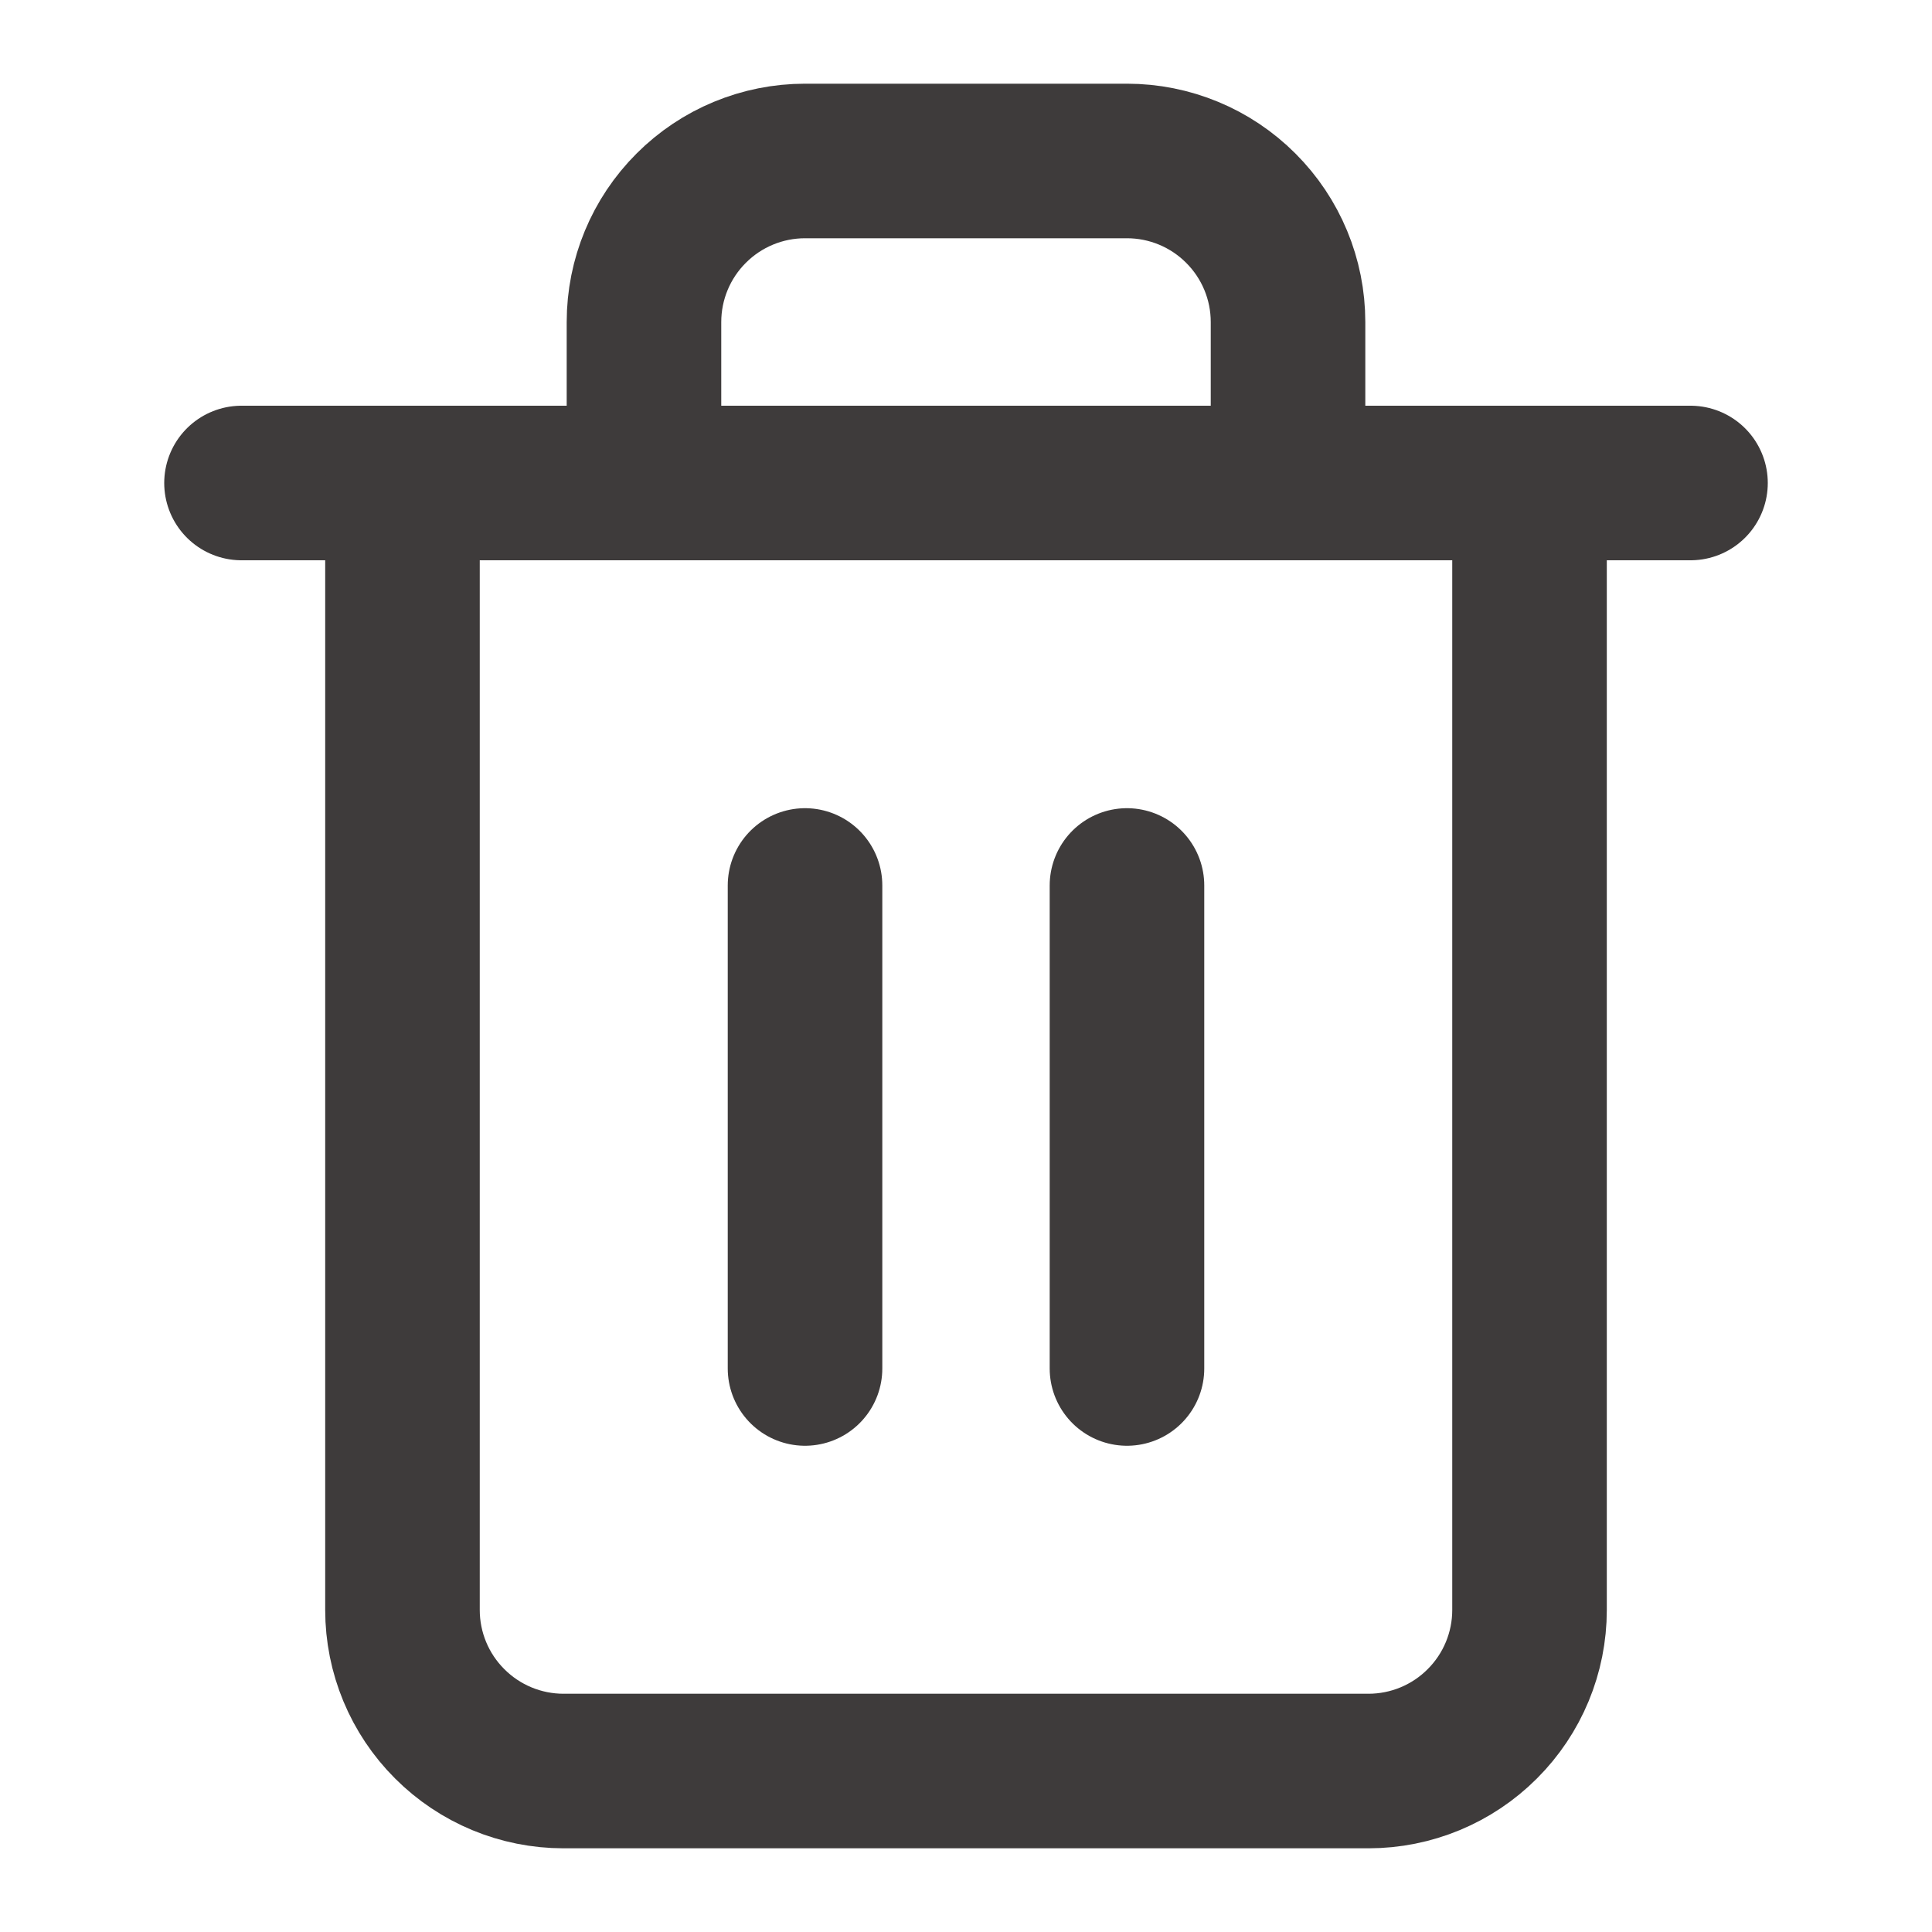
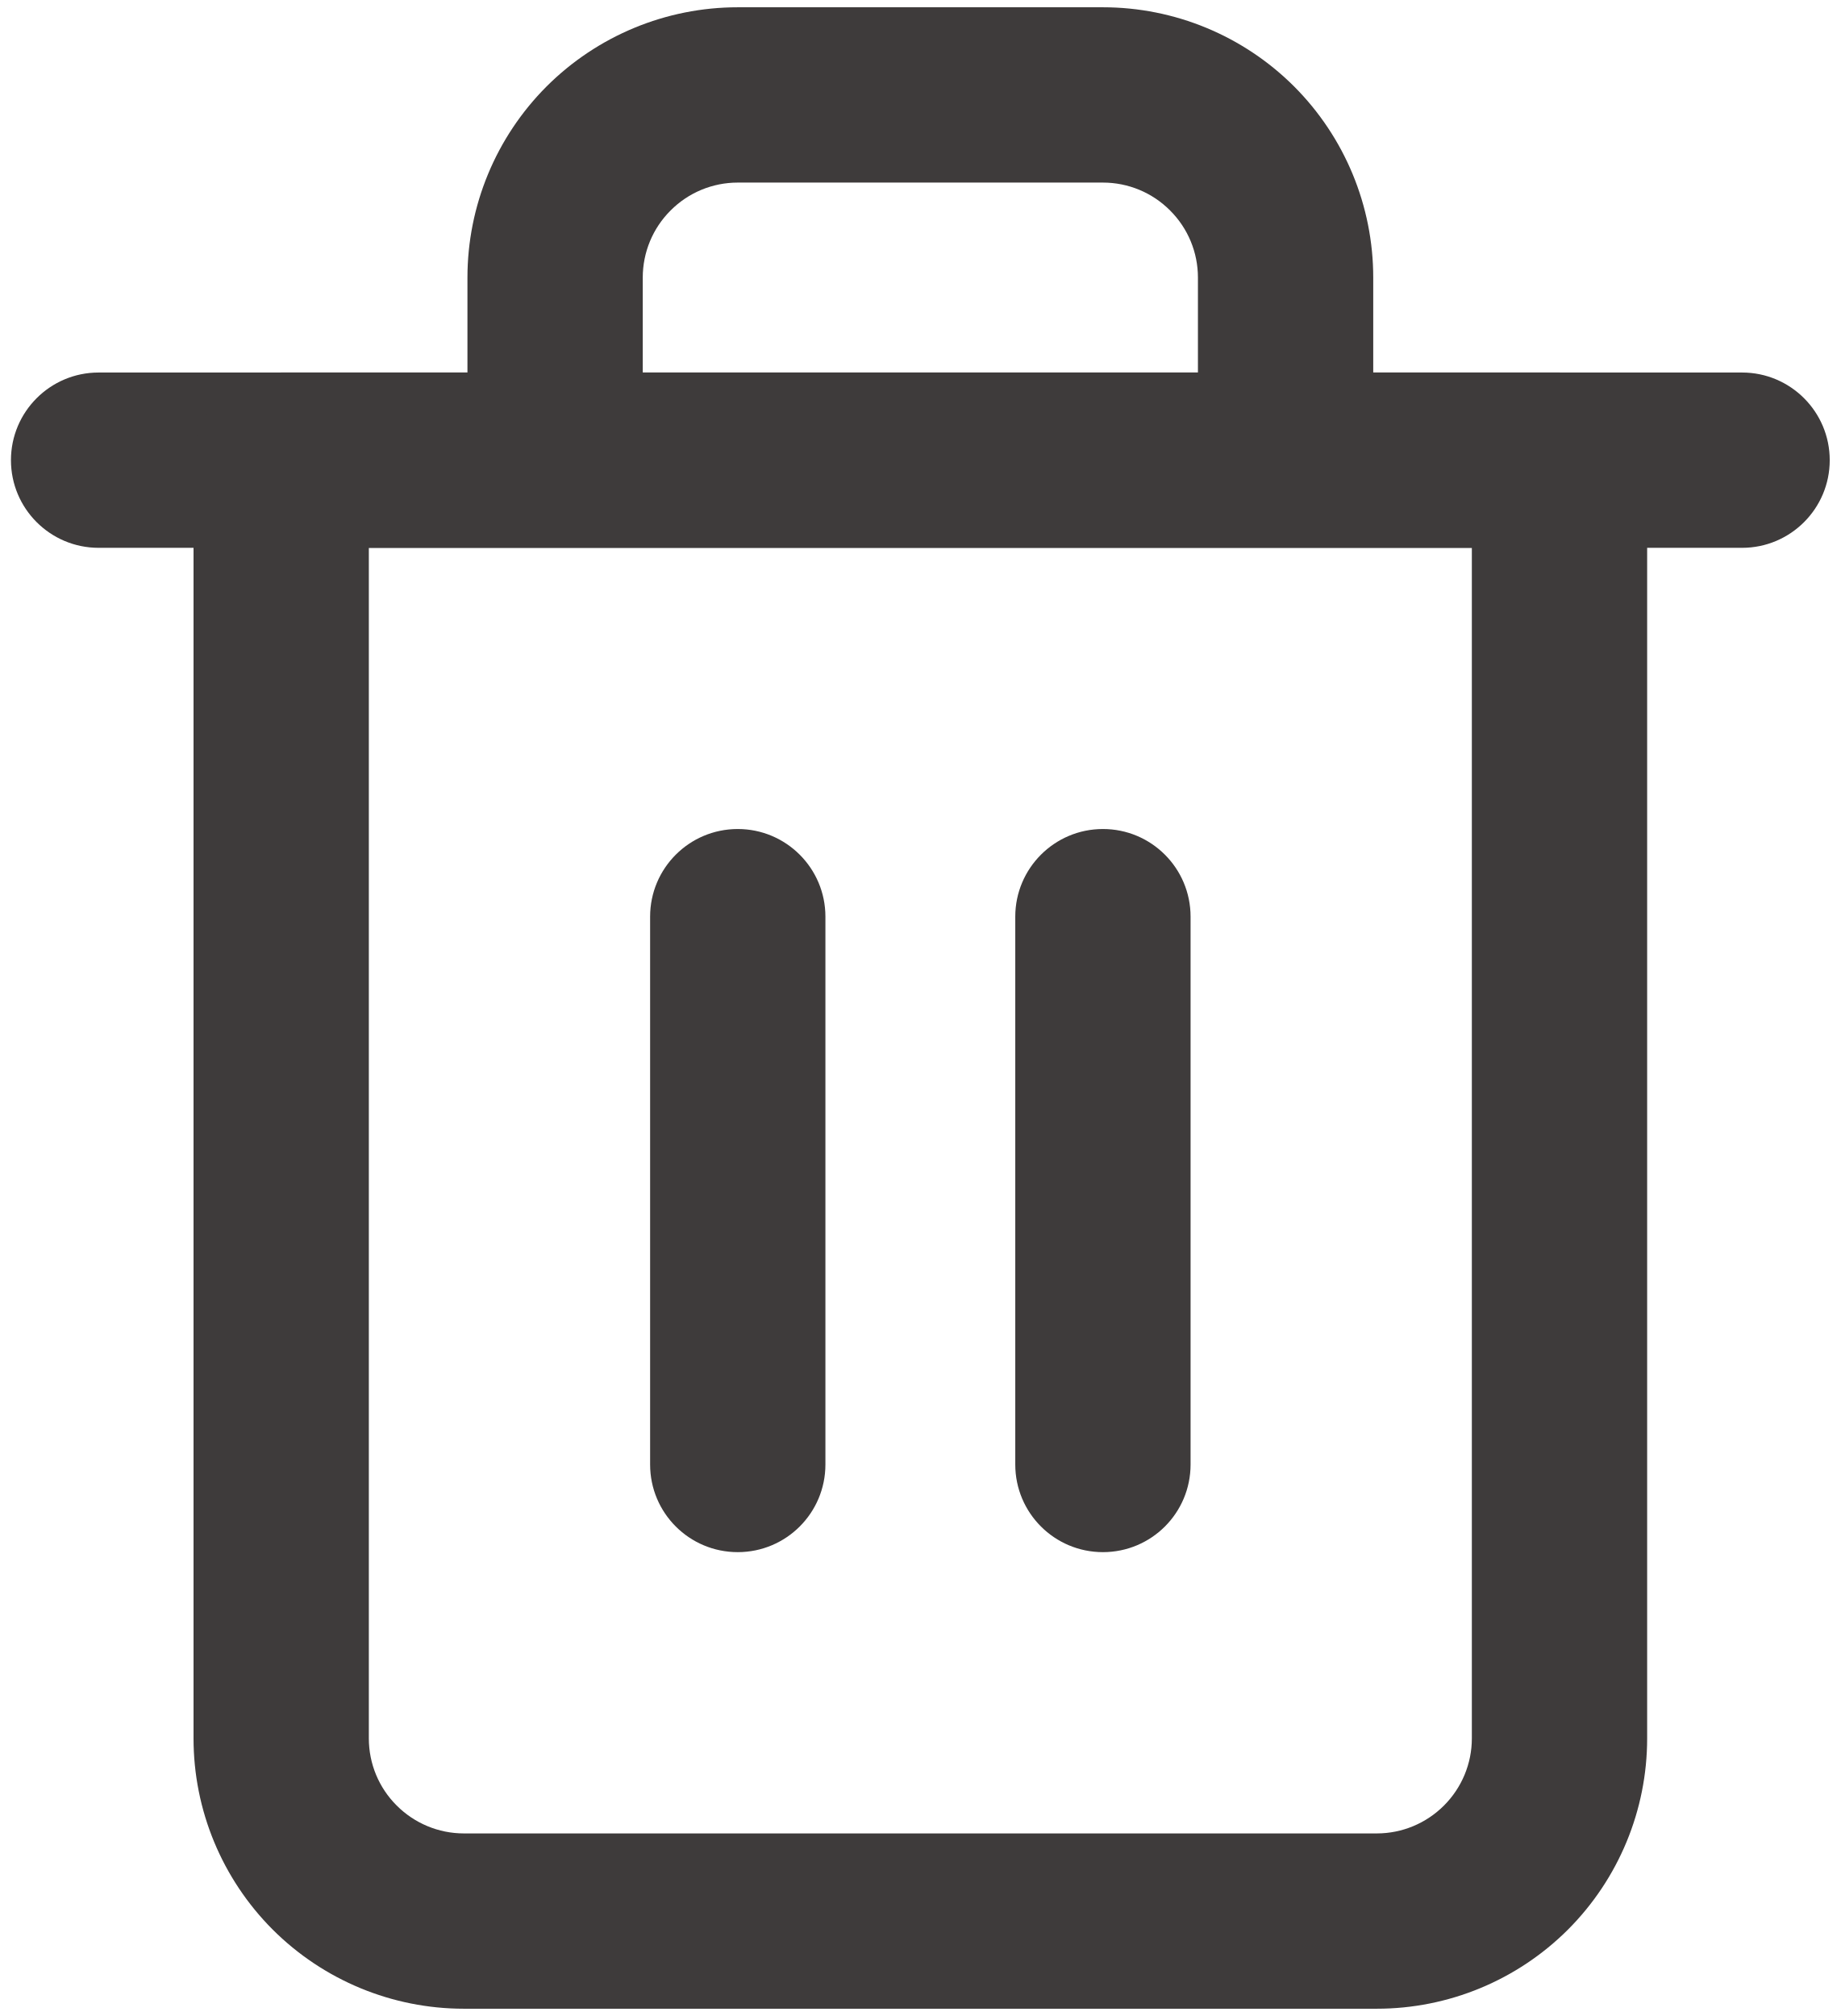
- <svg xmlns="http://www.w3.org/2000/svg" width="25" height="25" viewBox="0 0 25 25" fill="none">
-   <path d="M3.125 6.25H5.208H21.875" stroke="#3E3B3B" stroke-width="2" stroke-linecap="round" stroke-linejoin="round" />
-   <path d="M8.333 6.25V4.167C8.333 3.614 8.553 3.084 8.944 2.694C9.334 2.303 9.864 2.083 10.417 2.083H14.583C15.136 2.083 15.666 2.303 16.056 2.694C16.447 3.084 16.667 3.614 16.667 4.167V6.25M19.792 6.25V20.833C19.792 21.386 19.572 21.916 19.181 22.306C18.791 22.697 18.261 22.917 17.708 22.917H7.292C6.739 22.917 6.209 22.697 5.819 22.306C5.428 21.916 5.208 21.386 5.208 20.833V6.25H19.792Z" stroke="#3E3B3B" stroke-width="2" stroke-linecap="round" stroke-linejoin="round" />
-   <path d="M10.417 11.458V17.708" stroke="#3E3B3B" stroke-width="2" stroke-linecap="round" stroke-linejoin="round" />
-   <path d="M14.583 11.458V17.708" stroke="#3E3B3B" stroke-width="2" stroke-linecap="round" stroke-linejoin="round" />
+ <svg xmlns="http://www.w3.org/2000/svg" width="21" height="23" viewBox="0 0 21 23" fill="none">
+   <path fill-rule="evenodd" clip-rule="evenodd" d="M0.125 5.25C0.125 4.698 0.573 4.25 1.125 4.25H19.875C20.427 4.25 20.875 4.698 20.875 5.25C20.875 5.802 20.427 6.25 19.875 6.25H1.125C0.573 6.25 0.125 5.802 0.125 5.25Z" fill="#3E3B3B" />
+   <path fill-rule="evenodd" clip-rule="evenodd" d="M8.417 2.083C8.129 2.083 7.854 2.197 7.651 2.401C7.447 2.604 7.333 2.879 7.333 3.167V4.25H13.667V3.167C13.667 2.879 13.553 2.604 13.349 2.401C13.146 2.197 12.871 2.083 12.583 2.083H8.417ZM15.667 4.25V3.167C15.667 2.349 15.342 1.565 14.764 0.986C14.185 0.408 13.401 0.083 12.583 0.083H8.417C7.599 0.083 6.815 0.408 6.236 0.986C5.658 1.565 5.333 2.349 5.333 3.167V4.25H3.208C2.656 4.25 2.208 4.698 2.208 5.25V19.833C2.208 20.651 2.533 21.435 3.111 22.014C3.69 22.592 4.474 22.917 5.292 22.917H15.708C16.526 22.917 17.31 22.592 17.889 22.014C18.467 21.435 18.792 20.651 18.792 19.833V5.25C18.792 4.698 18.344 4.25 17.792 4.25H15.667ZM4.208 6.25V19.833C4.208 20.121 4.322 20.396 4.526 20.599C4.729 20.802 5.004 20.917 5.292 20.917H15.708C15.996 20.917 16.271 20.802 16.474 20.599C16.677 20.396 16.792 20.121 16.792 19.833V6.25H4.208Z" fill="#3E3B3B" />
+   <path fill-rule="evenodd" clip-rule="evenodd" d="M8.417 9.458C8.969 9.458 9.417 9.906 9.417 10.458V16.708C9.417 17.261 8.969 17.708 8.417 17.708C7.864 17.708 7.417 17.261 7.417 16.708V10.458C7.417 9.906 7.864 9.458 8.417 9.458Z" fill="#3E3B3B" />
+   <path fill-rule="evenodd" clip-rule="evenodd" d="M12.583 9.458C13.136 9.458 13.583 9.906 13.583 10.458V16.708C13.583 17.261 13.136 17.708 12.583 17.708C12.031 17.708 11.583 17.261 11.583 16.708V10.458C11.583 9.906 12.031 9.458 12.583 9.458Z" fill="#3E3B3B" />
</svg>
